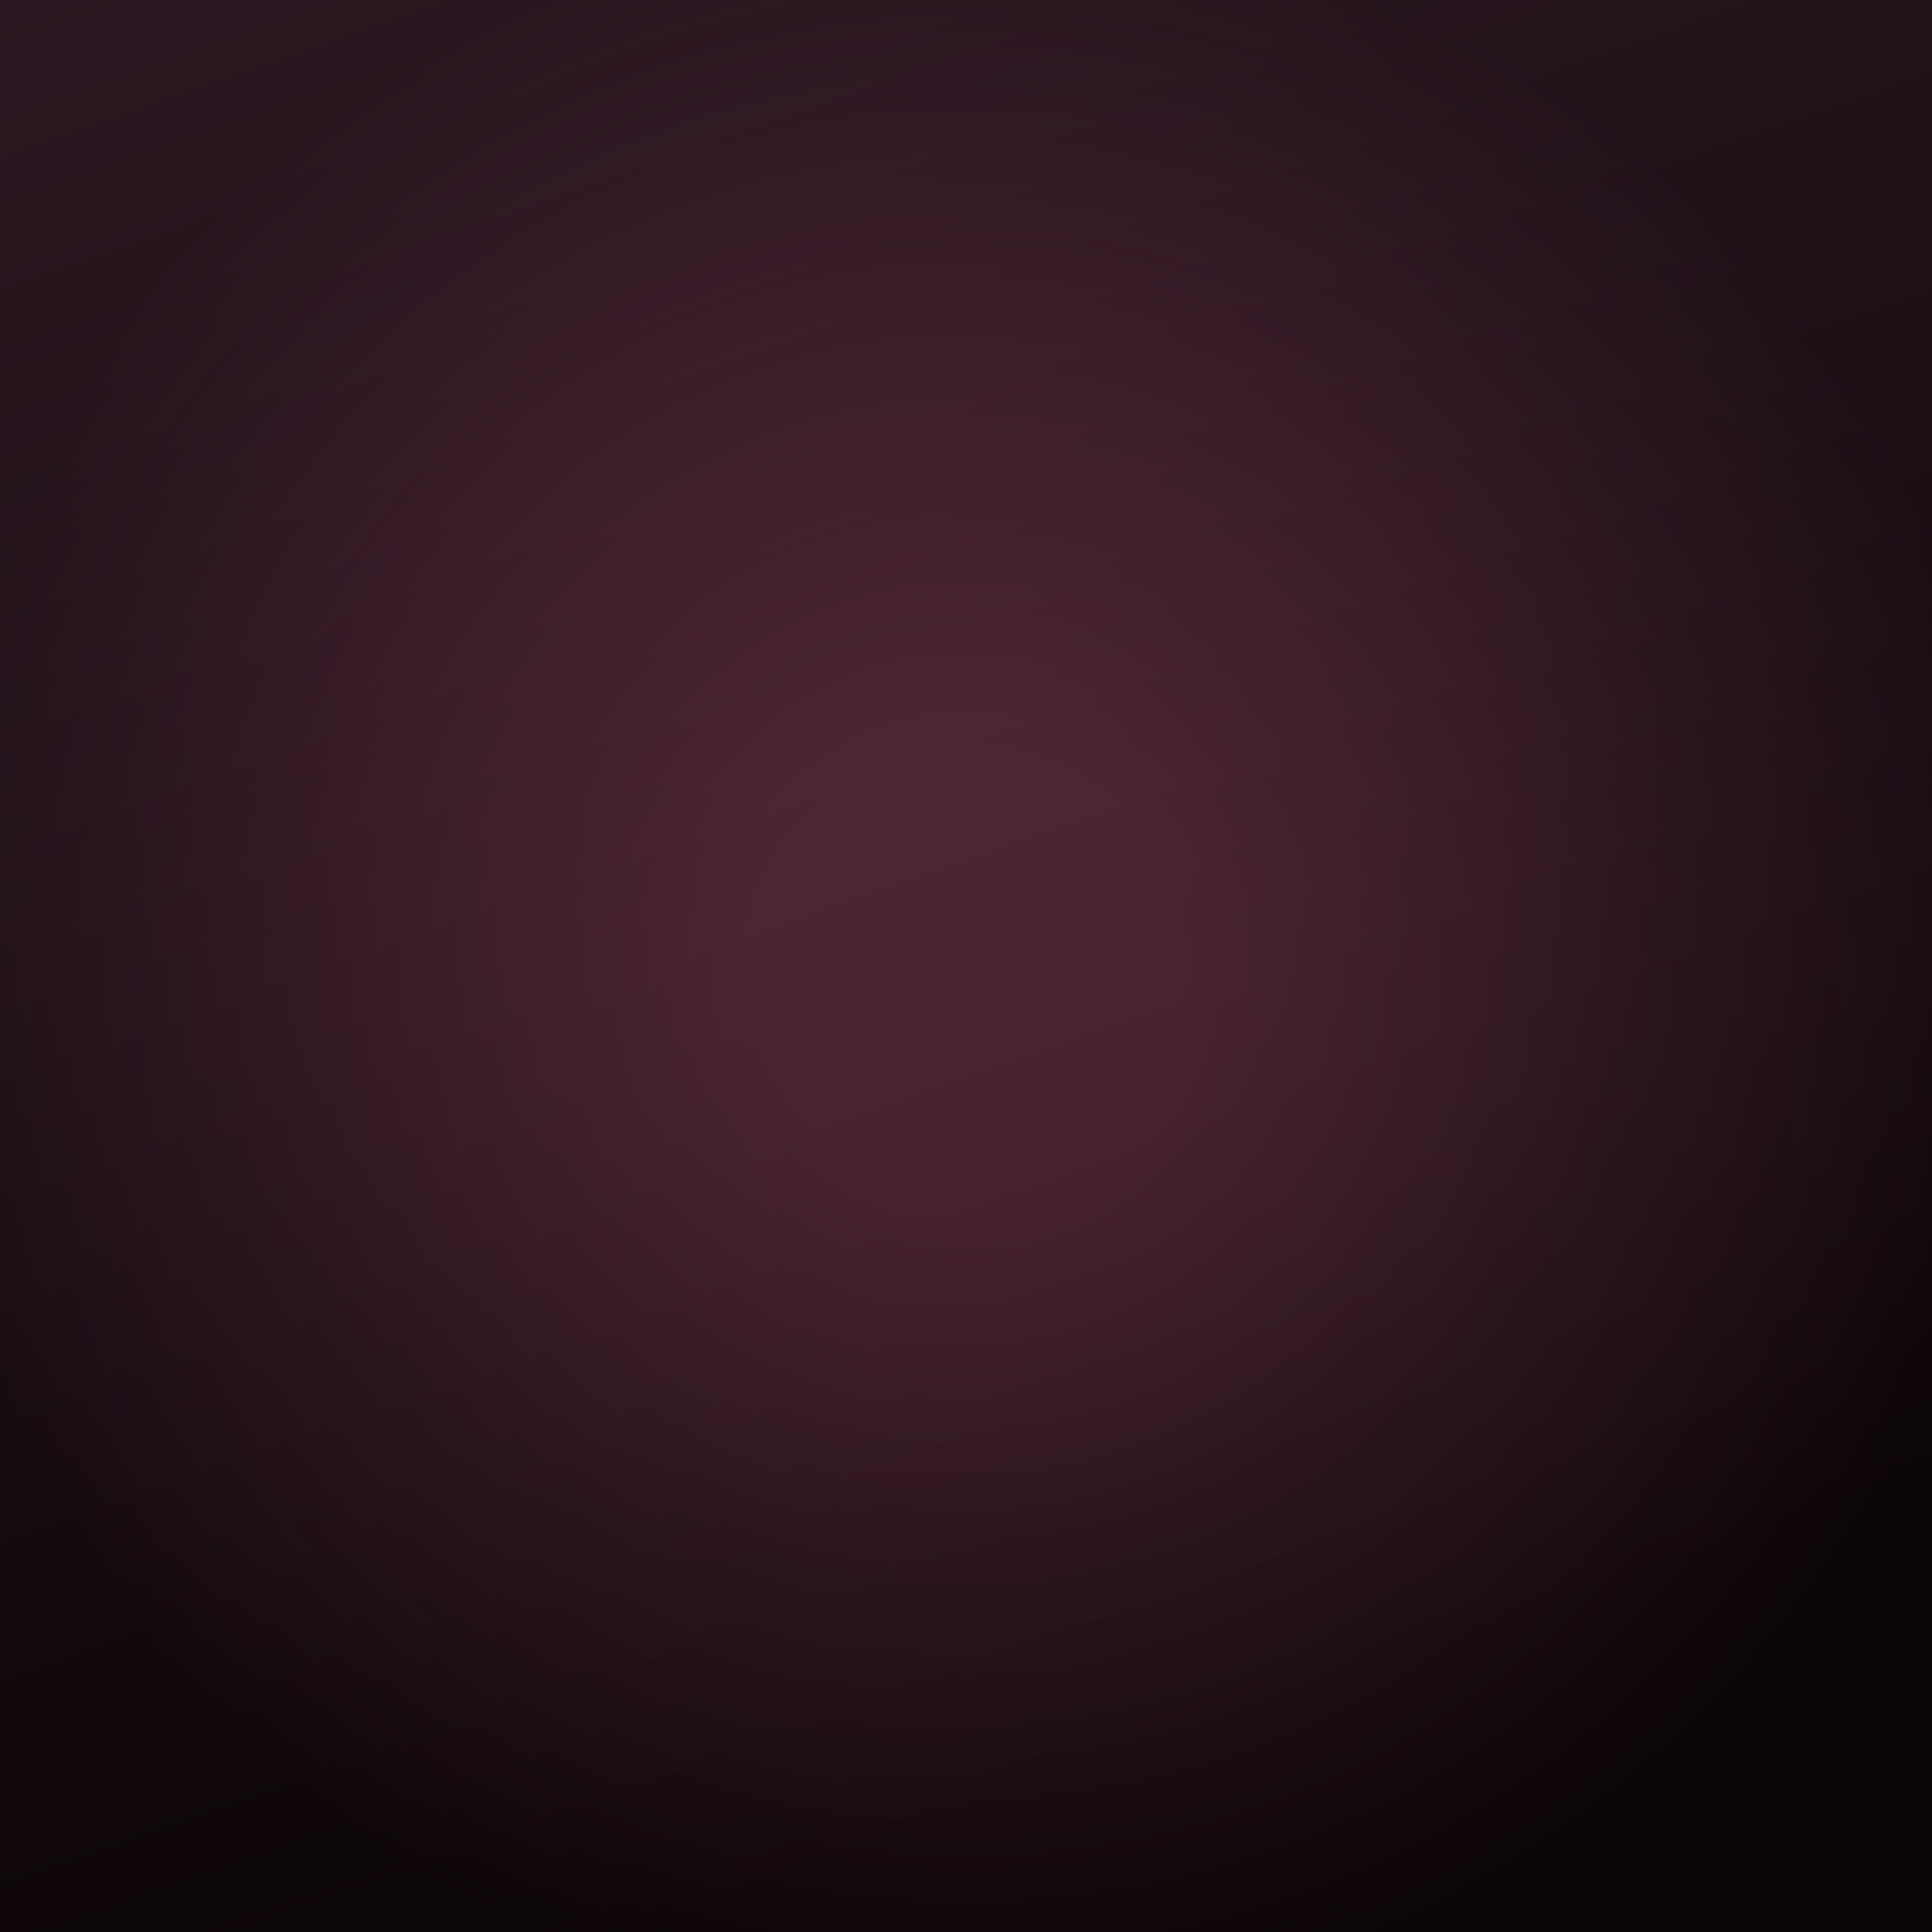
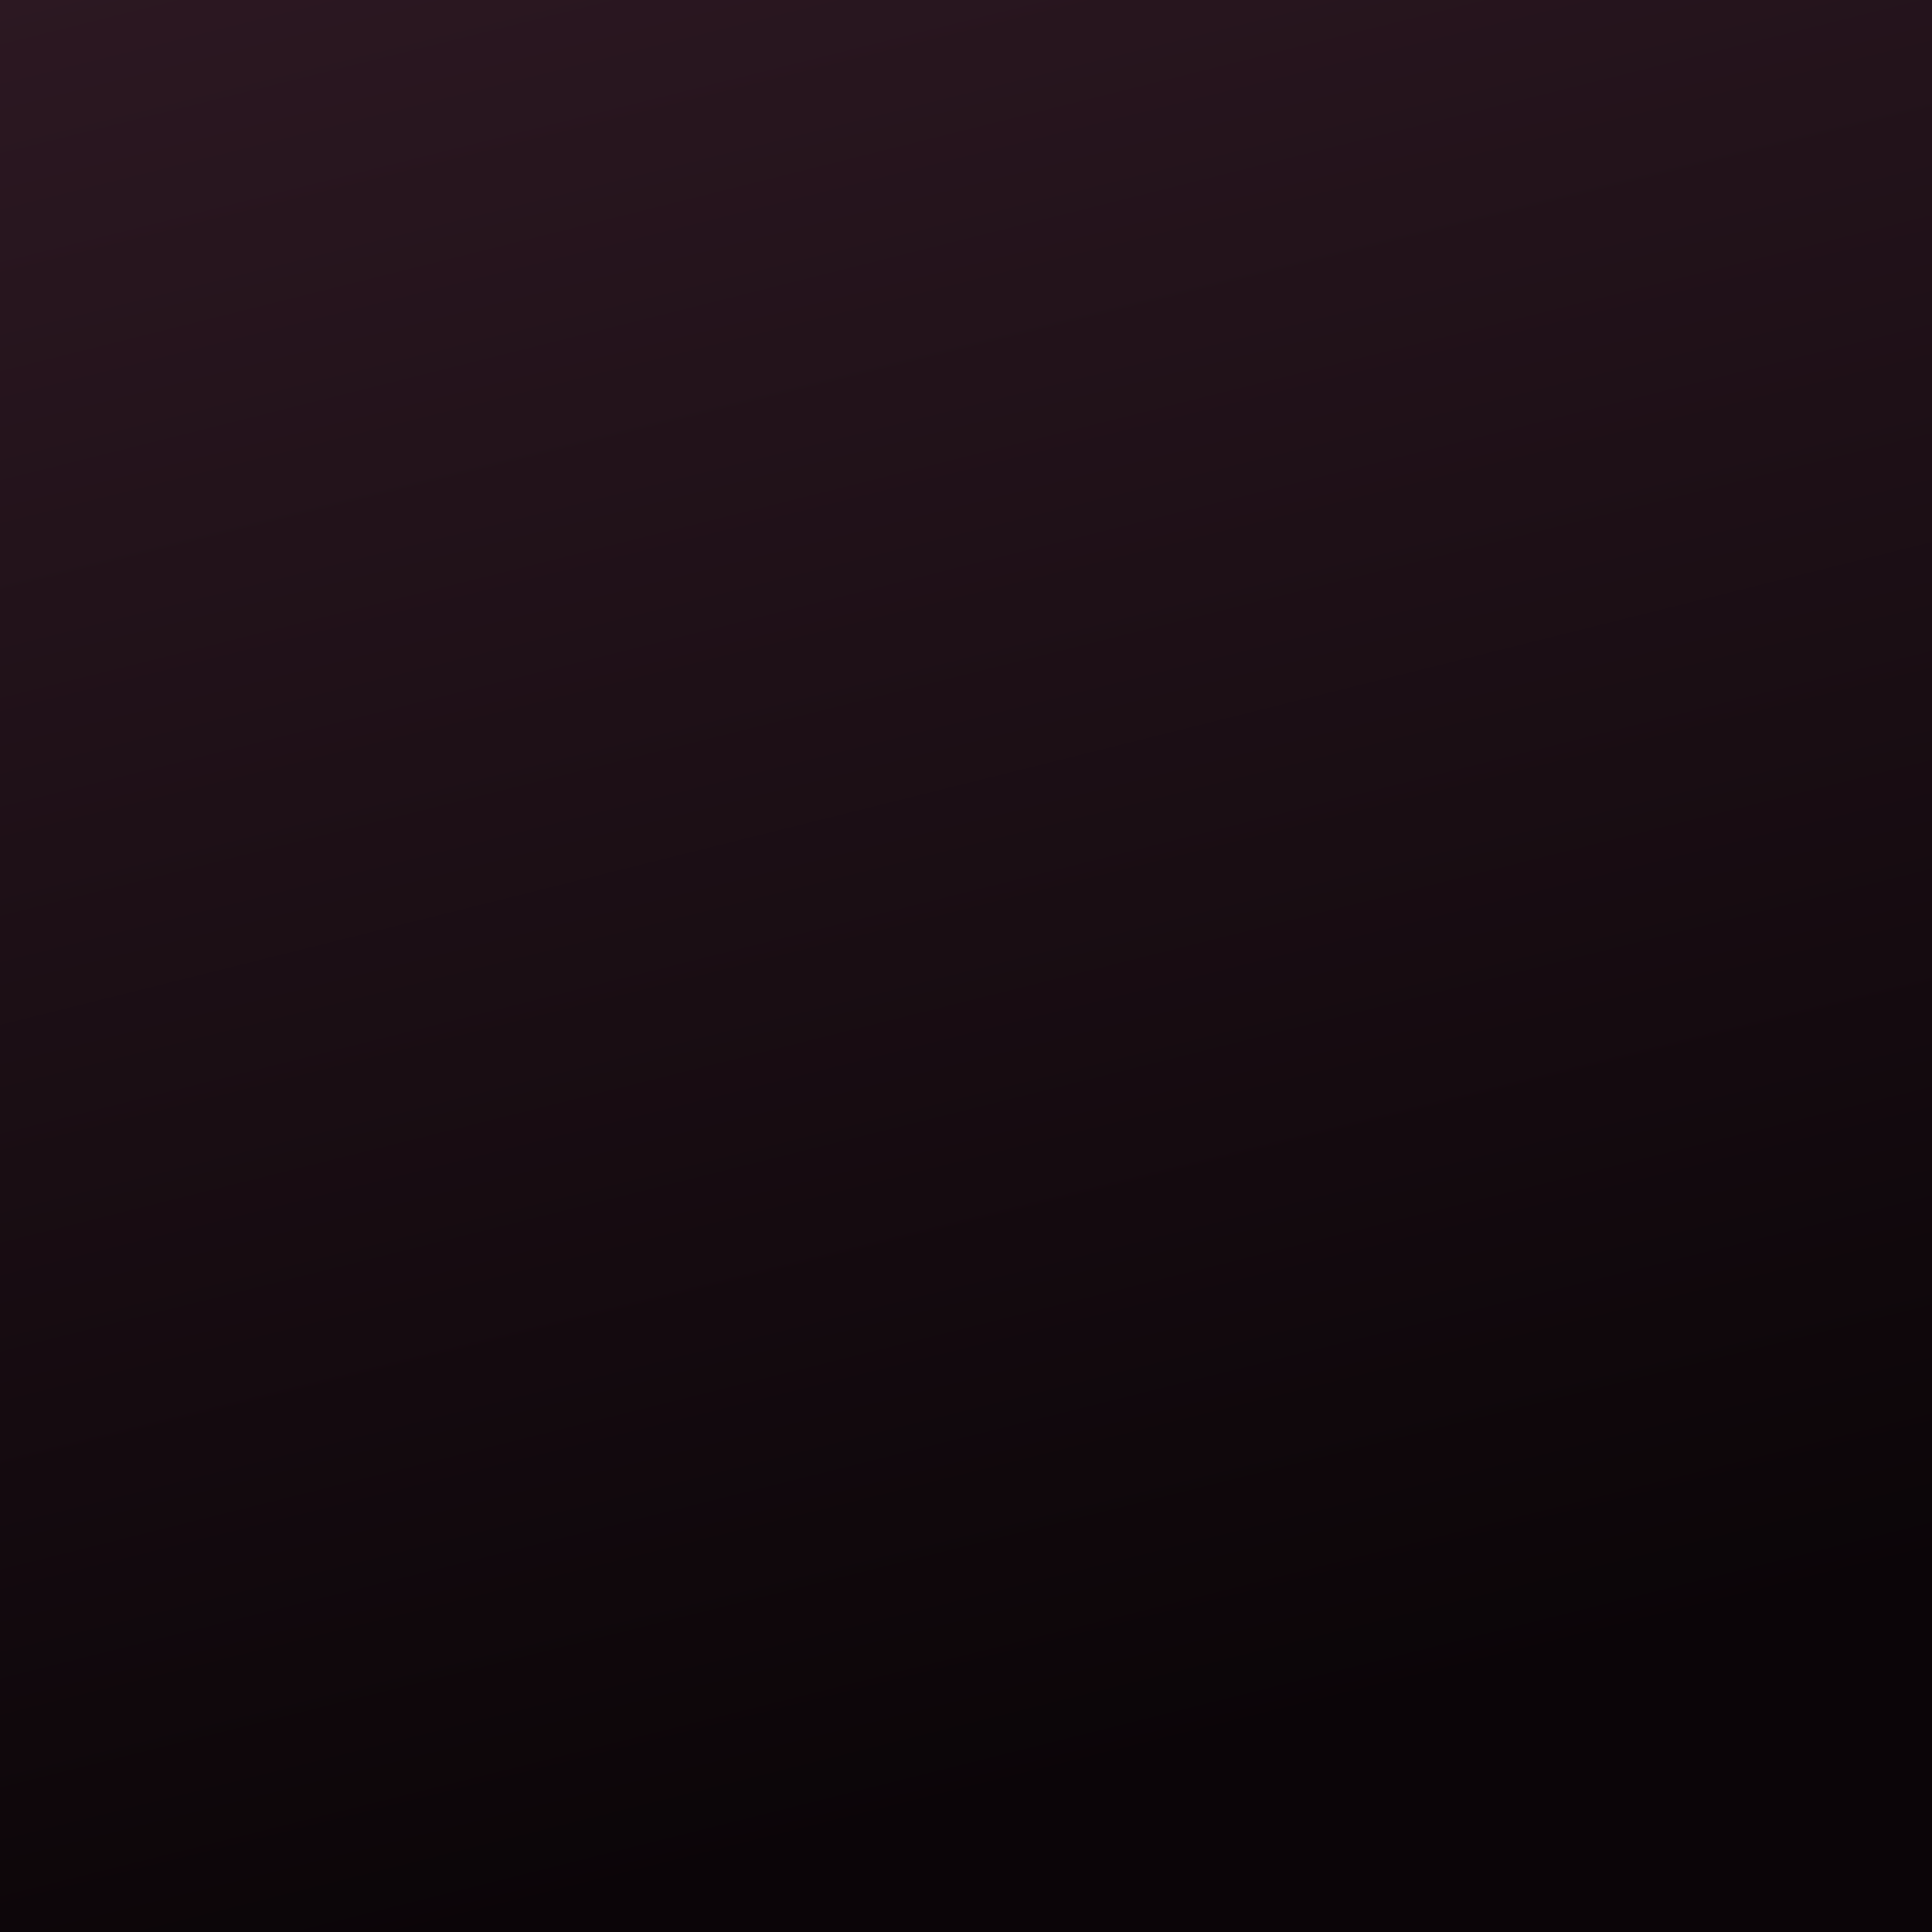
<svg xmlns="http://www.w3.org/2000/svg" width="1024" height="1024" viewBox="0 0 1024 1024">
  <defs>
-     <linearGradient id="bg" x1="0" y1="0" x2="0.35" y2="1">
+     <linearGradient id="bg" x1="0" y1="0" x2="0.25" y2="1">
      <stop offset="0" stop-color="#2c1822" />
      <stop offset="1" stop-color="#0b0508" />
    </linearGradient>
-     <radialGradient id="glow" cx="512" cy="512" r="563" gradientUnits="userSpaceOnUse">
-       <stop offset="0.2" stop-color="#ff7aa0" stop-opacity="0.22" />
-       <stop offset="1" stop-color="#ff7aa0" stop-opacity="0" />
-     </radialGradient>
  </defs>
  <rect width="1024" height="1024" fill="url(#bg)" />
-   <rect width="1024" height="1024" fill="url(#glow)" />
</svg>
